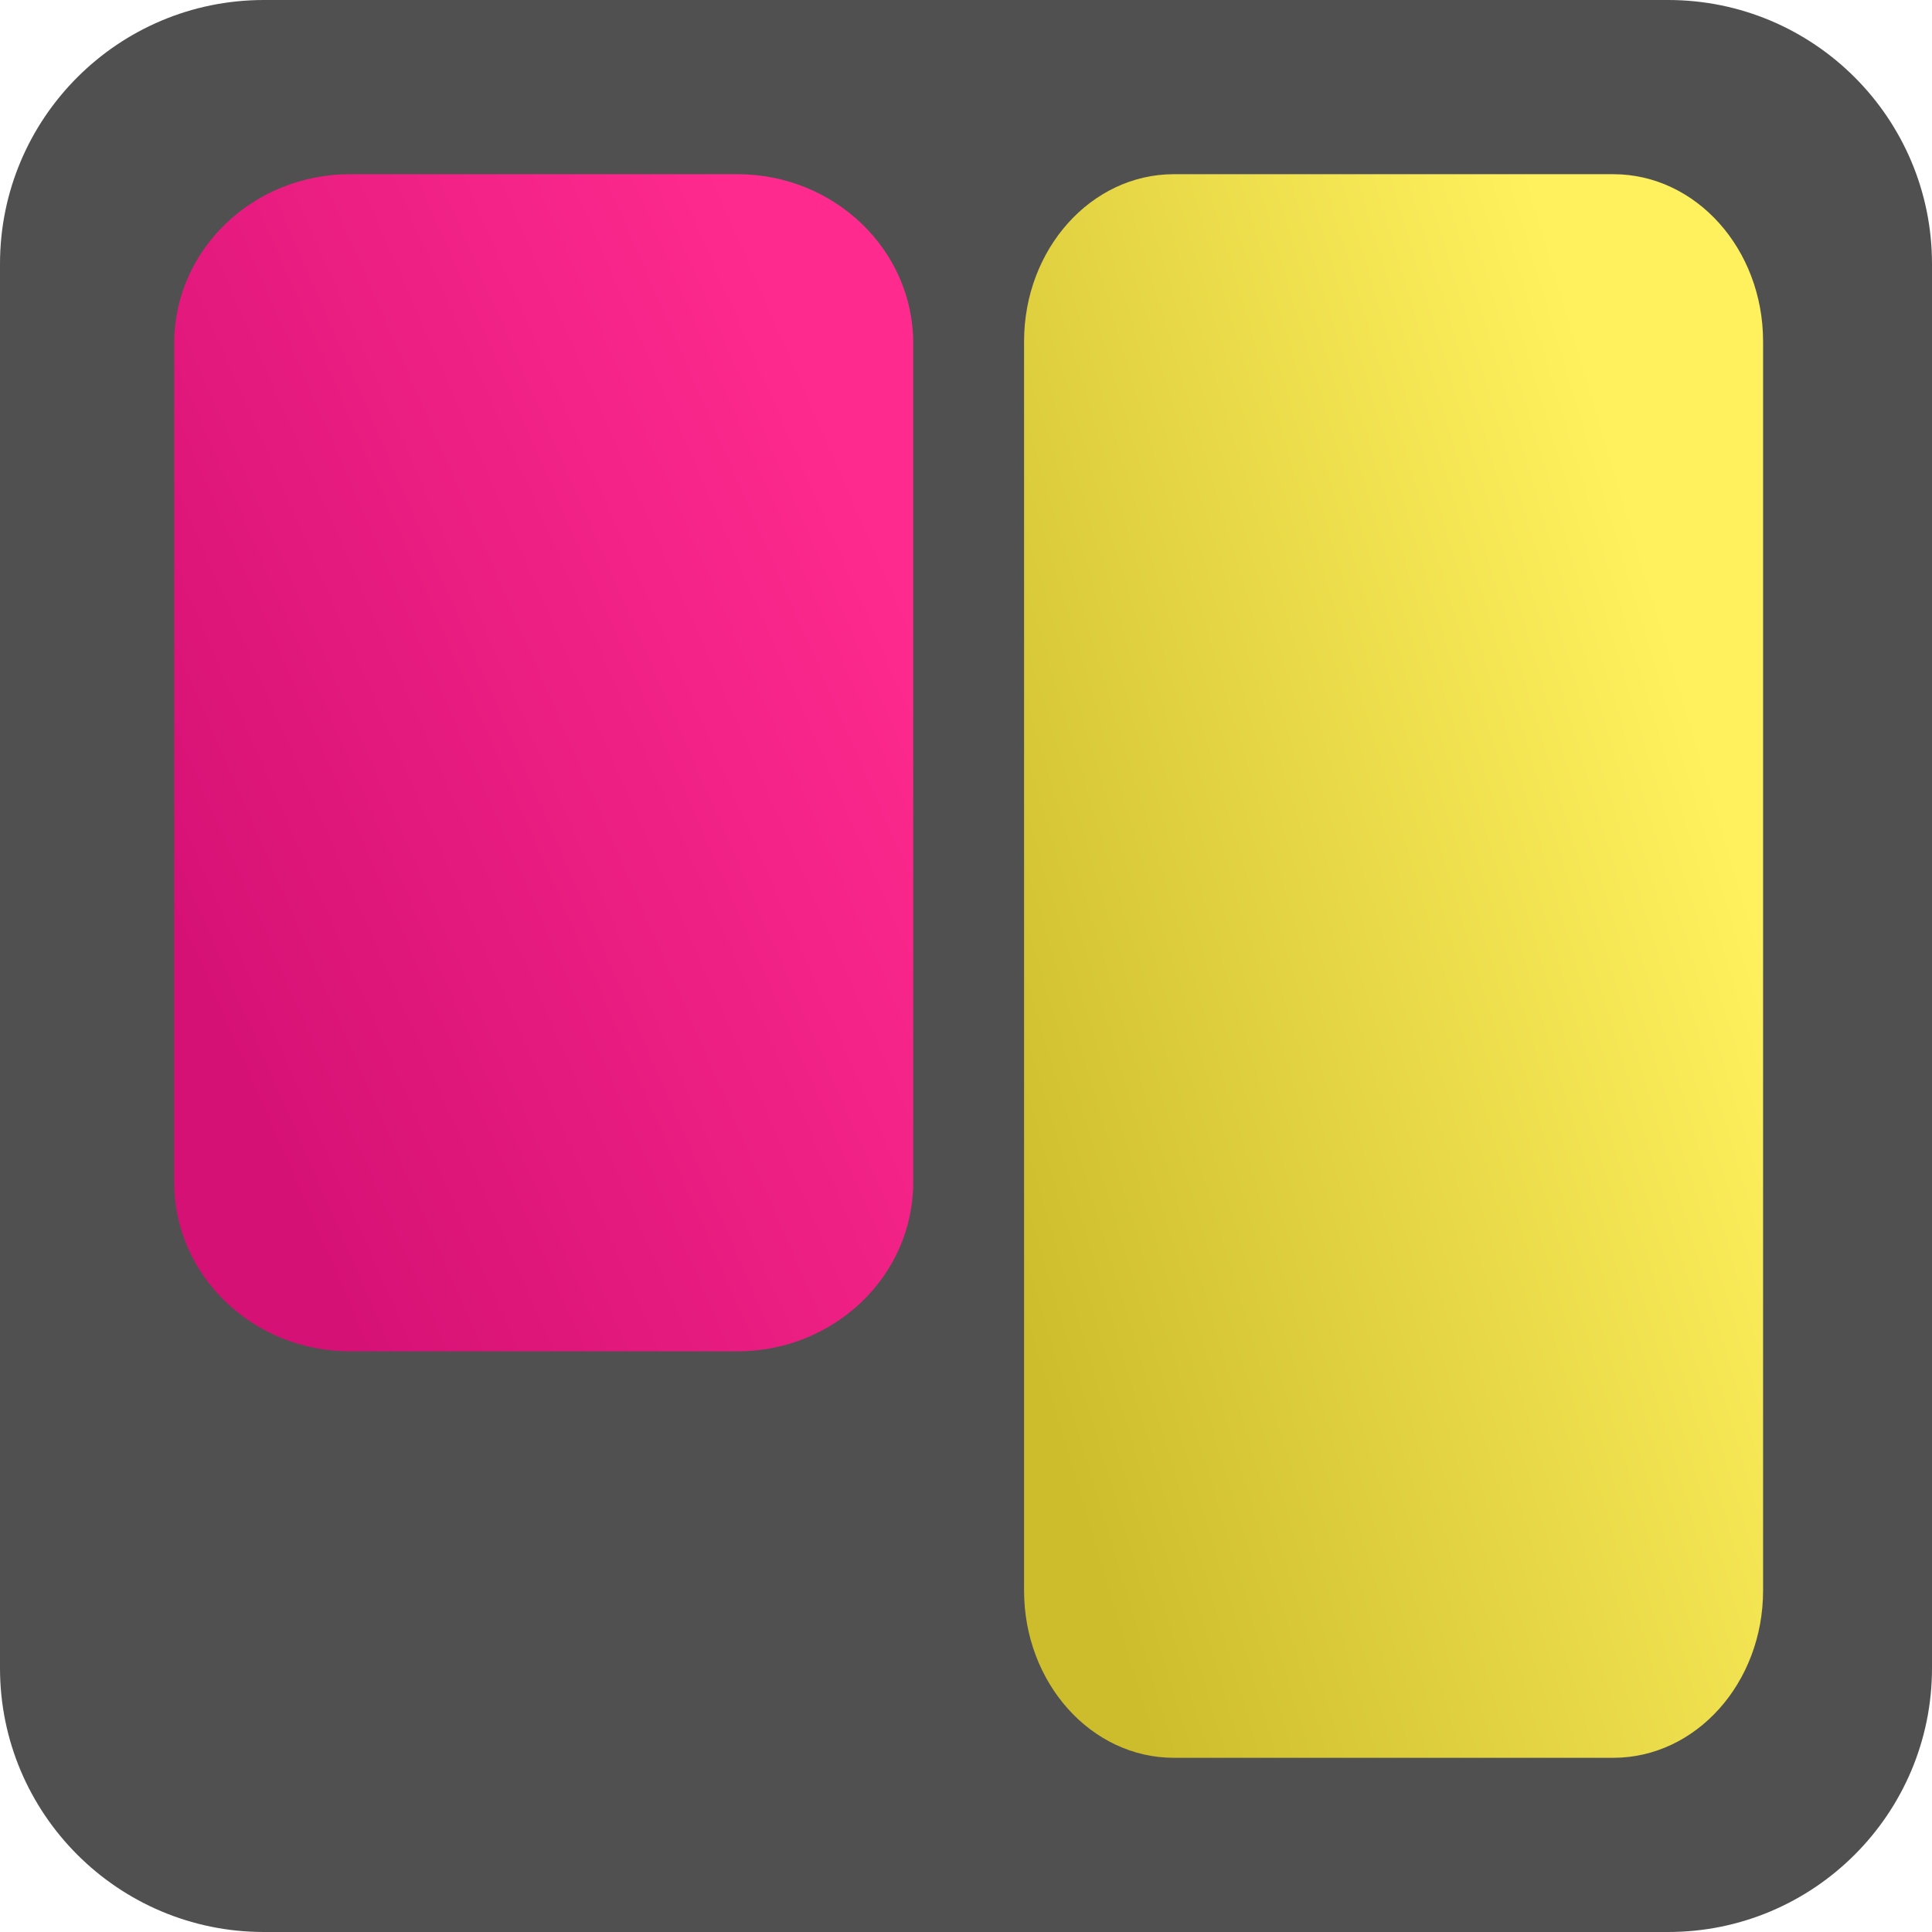
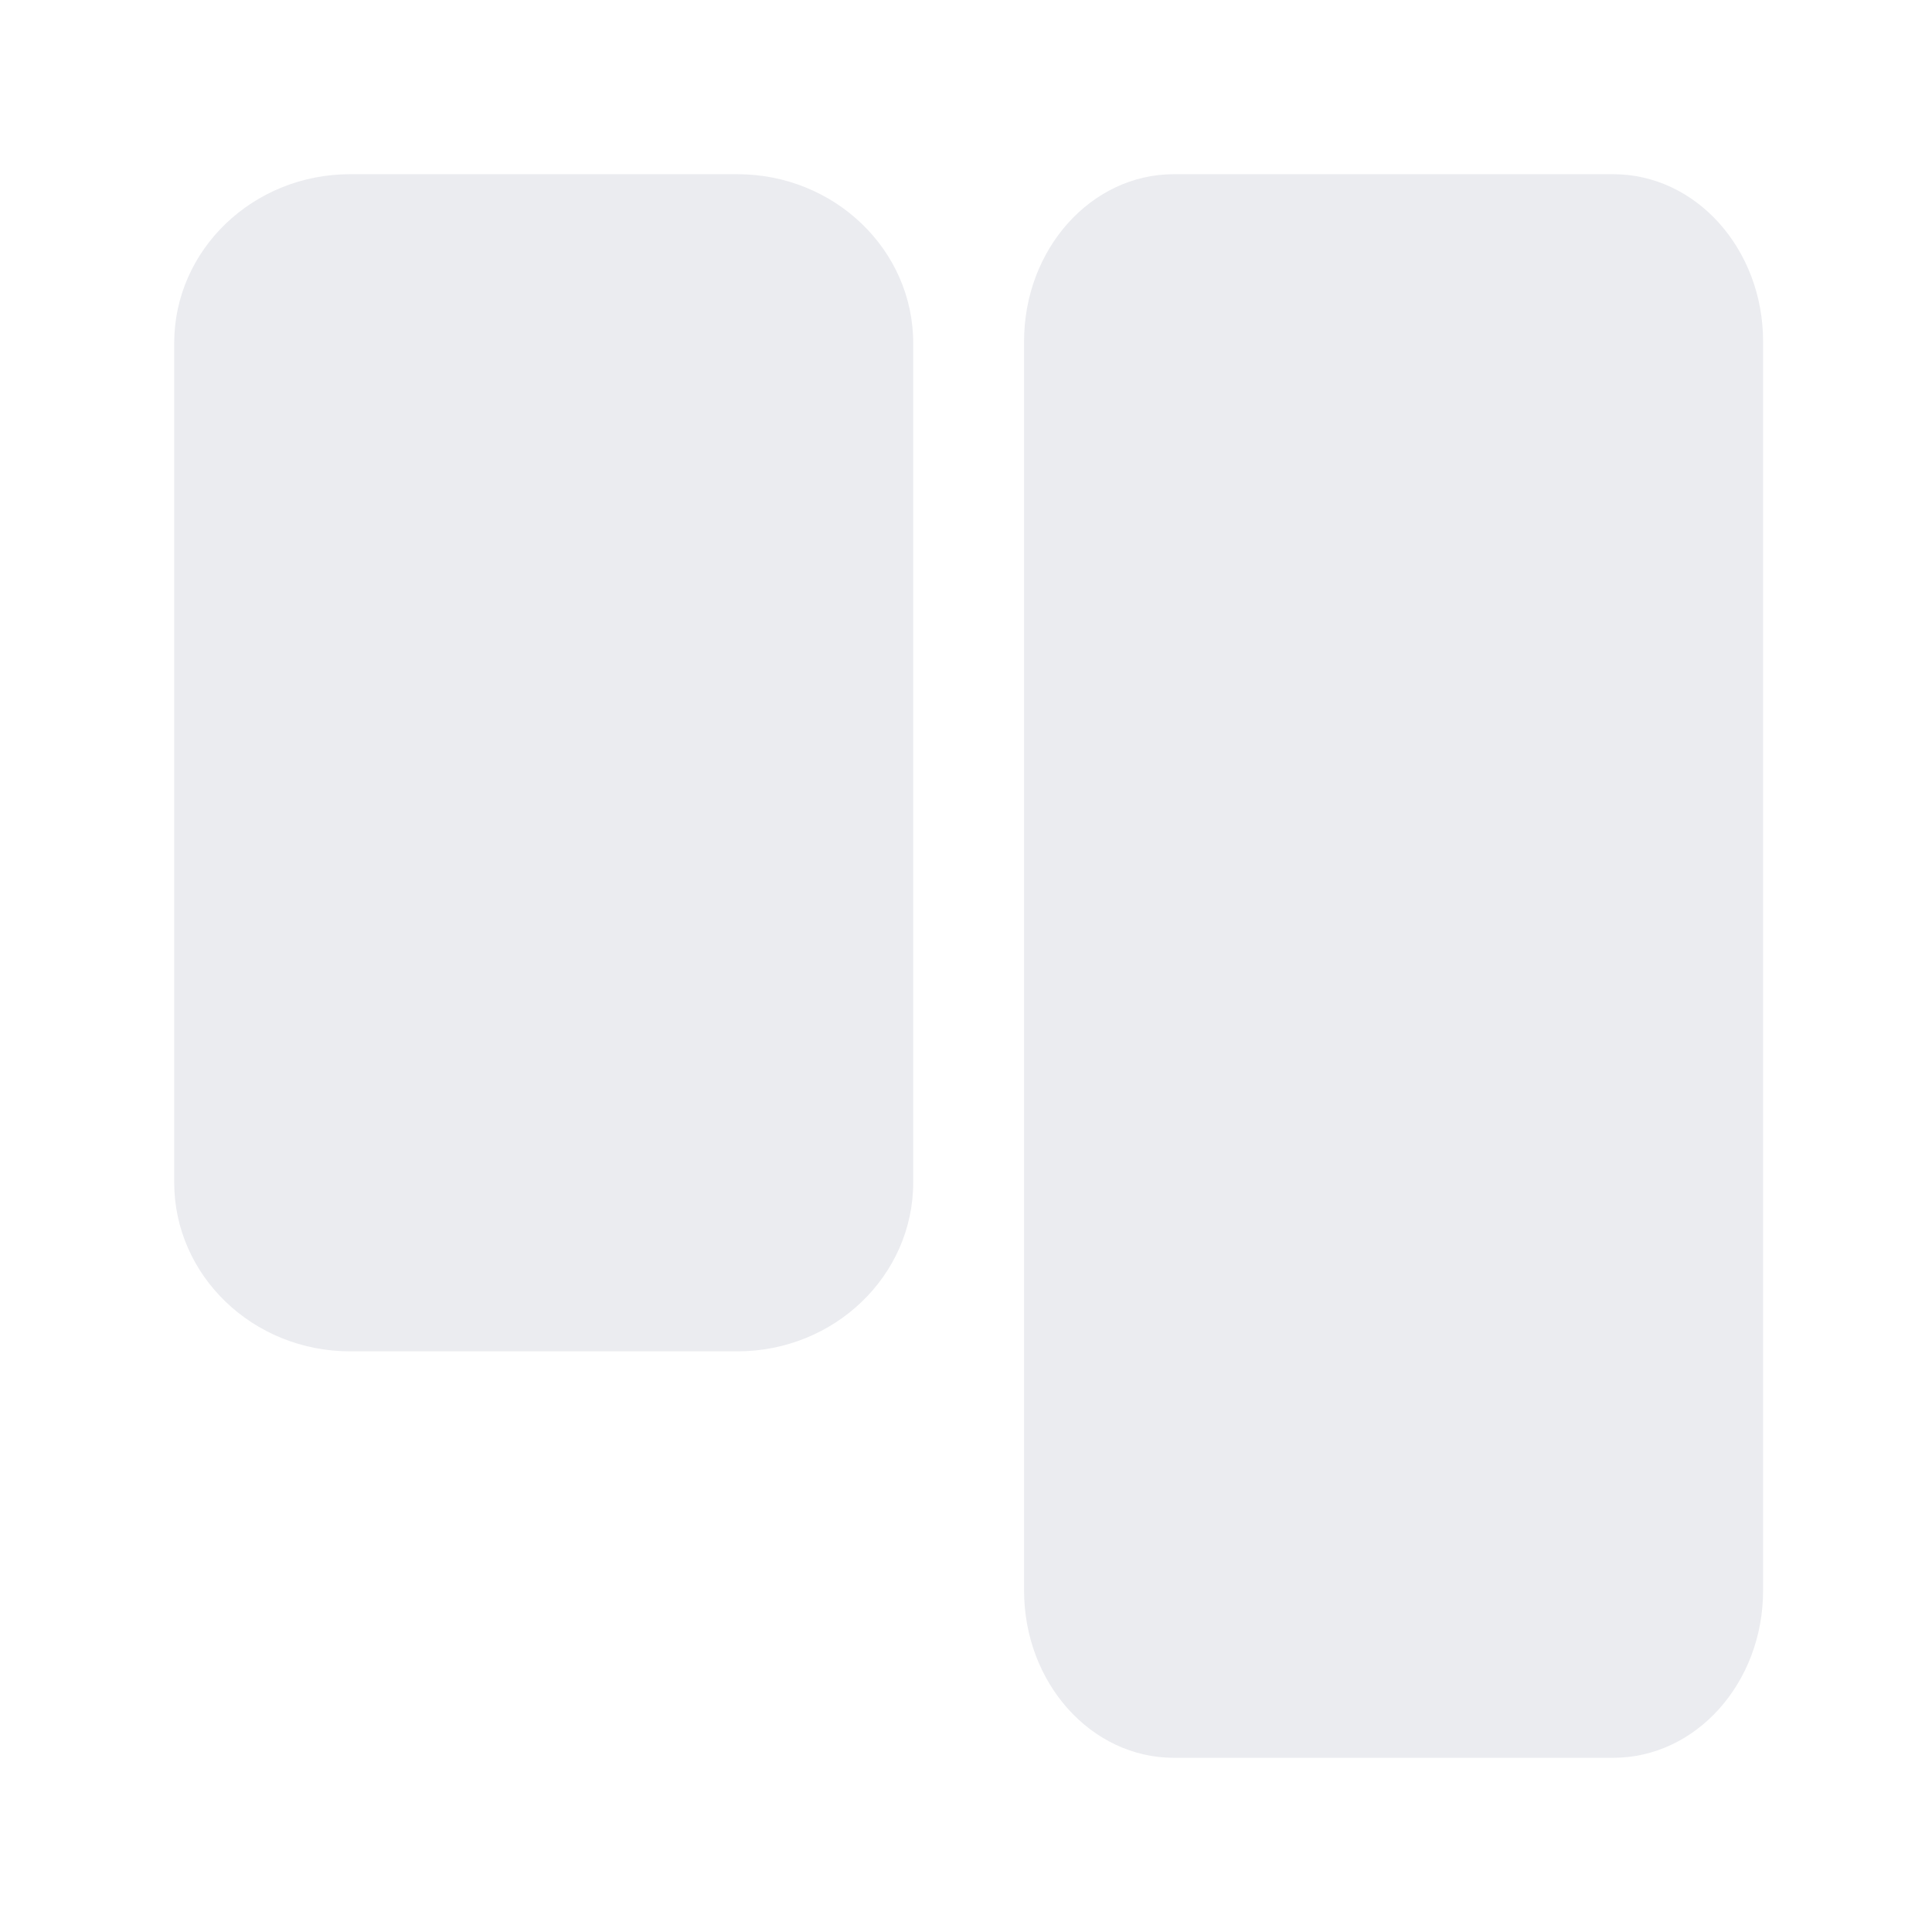
<svg xmlns="http://www.w3.org/2000/svg" xmlns:xlink="http://www.w3.org/1999/xlink" width="390.4" height="390.4" viewBox="0 0 366 366">
  <defs>
    <linearGradient id="d">
-       <stop offset="0" stop-color="#d61175" />
-       <stop offset="1" stop-color="#ff2a8e" />
+       <stop offset="0" stop-color="#ebecf0" />
+       <stop offset="1" stop-color="#ebecf0" />
    </linearGradient>
    <linearGradient id="c">
-       <stop offset="0" stop-color="#cdbd2d" />
-       <stop offset="1" stop-color="#fff05e" />
+       <stop offset="0" stop-color="#ebecf0" />
+       <stop offset="1" stop-color="#ebecf0" />
    </linearGradient>
    <linearGradient id="b">
-       <stop offset="0" stop-color="maroon" />
-       <stop offset="1" stop-color="#ff8d68" />
+       <stop offset="0" stop-color="#ebecf0" />
+       <stop offset="1" stop-color="#ebecf0" />
    </linearGradient>
    <linearGradient id="a">
      <stop offset="0" />
-       <stop offset="1" stop-color="#565656" />
+       <stop offset="1" stop-color="#ebecf0" />
    </linearGradient>
    <linearGradient xlink:href="#a" id="e" x1="91.5" y1="511.362" x2="333.5" y2="122.362" gradientUnits="userSpaceOnUse" />
    <linearGradient xlink:href="#b" id="f" x1="243" y1="370.362" x2="420" y2="122.362" gradientUnits="userSpaceOnUse" />
    <linearGradient xlink:href="#c" id="g" x1="444.545" y1="773.264" x2="598.787" y2="721.509" gradientUnits="userSpaceOnUse" gradientTransform="matrix(.94595 0 0 1.05634 -196.297 -56.936)" />
    <linearGradient xlink:href="#d" id="h" x1="620" y1="736.862" x2="762" y2="666.862" gradientUnits="userSpaceOnUse" gradientTransform="matrix(.94595 0 0 1.06699 -508.649 -58.015)" />
  </defs>
  <g transform="translate(-158 -543.362)">
-     <path d="M24 116.362h400v400H24z" fill="url(#e)" fill-rule="evenodd" stroke="#000" />
-     <path opacity=".998" fill="#565656" d="M549 304.362h25v43h-25z" />
-     <path d="M62 187.628h148v239.469H62z" opacity=".998" fill="#00b7af" />
-     <path d="M238 187.628h148v185.469H238z" opacity=".998" fill="url(#f)" />
-     <path d="M627 196.362a60 60 0 0 1-60 60 60 60 0 0 1-60-60 60 60 0 0 1 60-60 60 60 0 0 1 60 60zM627 316.362a60 60 0 0 1-60 60 60 60 0 0 1-60-60 60 60 0 0 1 60-60 60 60 0 0 1 60 60z" opacity=".998" fill="#00b7af" />
+     <path d="M24 116.362h400v400H24z" fill="#ebecf0" fill-rule="evenodd" stroke="#000" />
+     <path opacity=".998" fill="#ebecf0" d="M549 304.362h25v43h-25z" />
+     <path d="M62 187.628h148v239.469H62z" opacity=".998" fill="#ebecf0" />
+     <path d="M238 187.628h148v185.469H238z" opacity=".998" fill="#ebecf0" />
+     <path d="M627 196.362a60 60 0 0 1-60 60 60 60 0 0 1-60-60 60 60 0 0 1 60-60 60 60 0 0 1 60 60zM627 316.362a60 60 0 0 1-60 60 60 60 0 0 1-60-60 60 60 0 0 1 60-60 60 60 0 0 1 60 60z" opacity=".998" fill="#ebecf0" />
    <rect width="206" height="146" x="494" y="600.362" rx="15" ry="15" opacity=".998" fill="none" />
-     <rect width="121" height="79" x="646" y="435.362" rx="14.5" ry="12" opacity=".998" fill="#00b7af" />
+     <rect width="121" height="79" x="646" y="435.362" rx="14.5" ry="12" opacity=".998" fill="#ebecf0" />
    <g transform="translate(116 -3)">
-       <rect ry="50" rx="50" y="546.362" x="42" height="366" width="366" opacity=".998" fill="#505050" />
-       <rect ry="31.69" rx="28.378" y="579.362" x="236" height="300" width="140" opacity=".998" fill="url(#g)" />
-       <rect ry="32.01" rx="33.333" y="579.362" x="75" height="223" width="140" opacity=".998" fill="url(#h)" />
+       <rect ry="50" rx="50" y="546.362" x="42" height="366" width="366" opacity=".998" fill="transparent" />
+       <rect ry="31.69" rx="28.378" y="579.362" x="236" height="300" width="140" opacity=".998" fill="#ebecf0" />
+       <rect ry="32.01" rx="33.333" y="579.362" x="75" height="223" width="140" opacity=".998" fill="#ebecf0" />
    </g>
  </g>
</svg>
